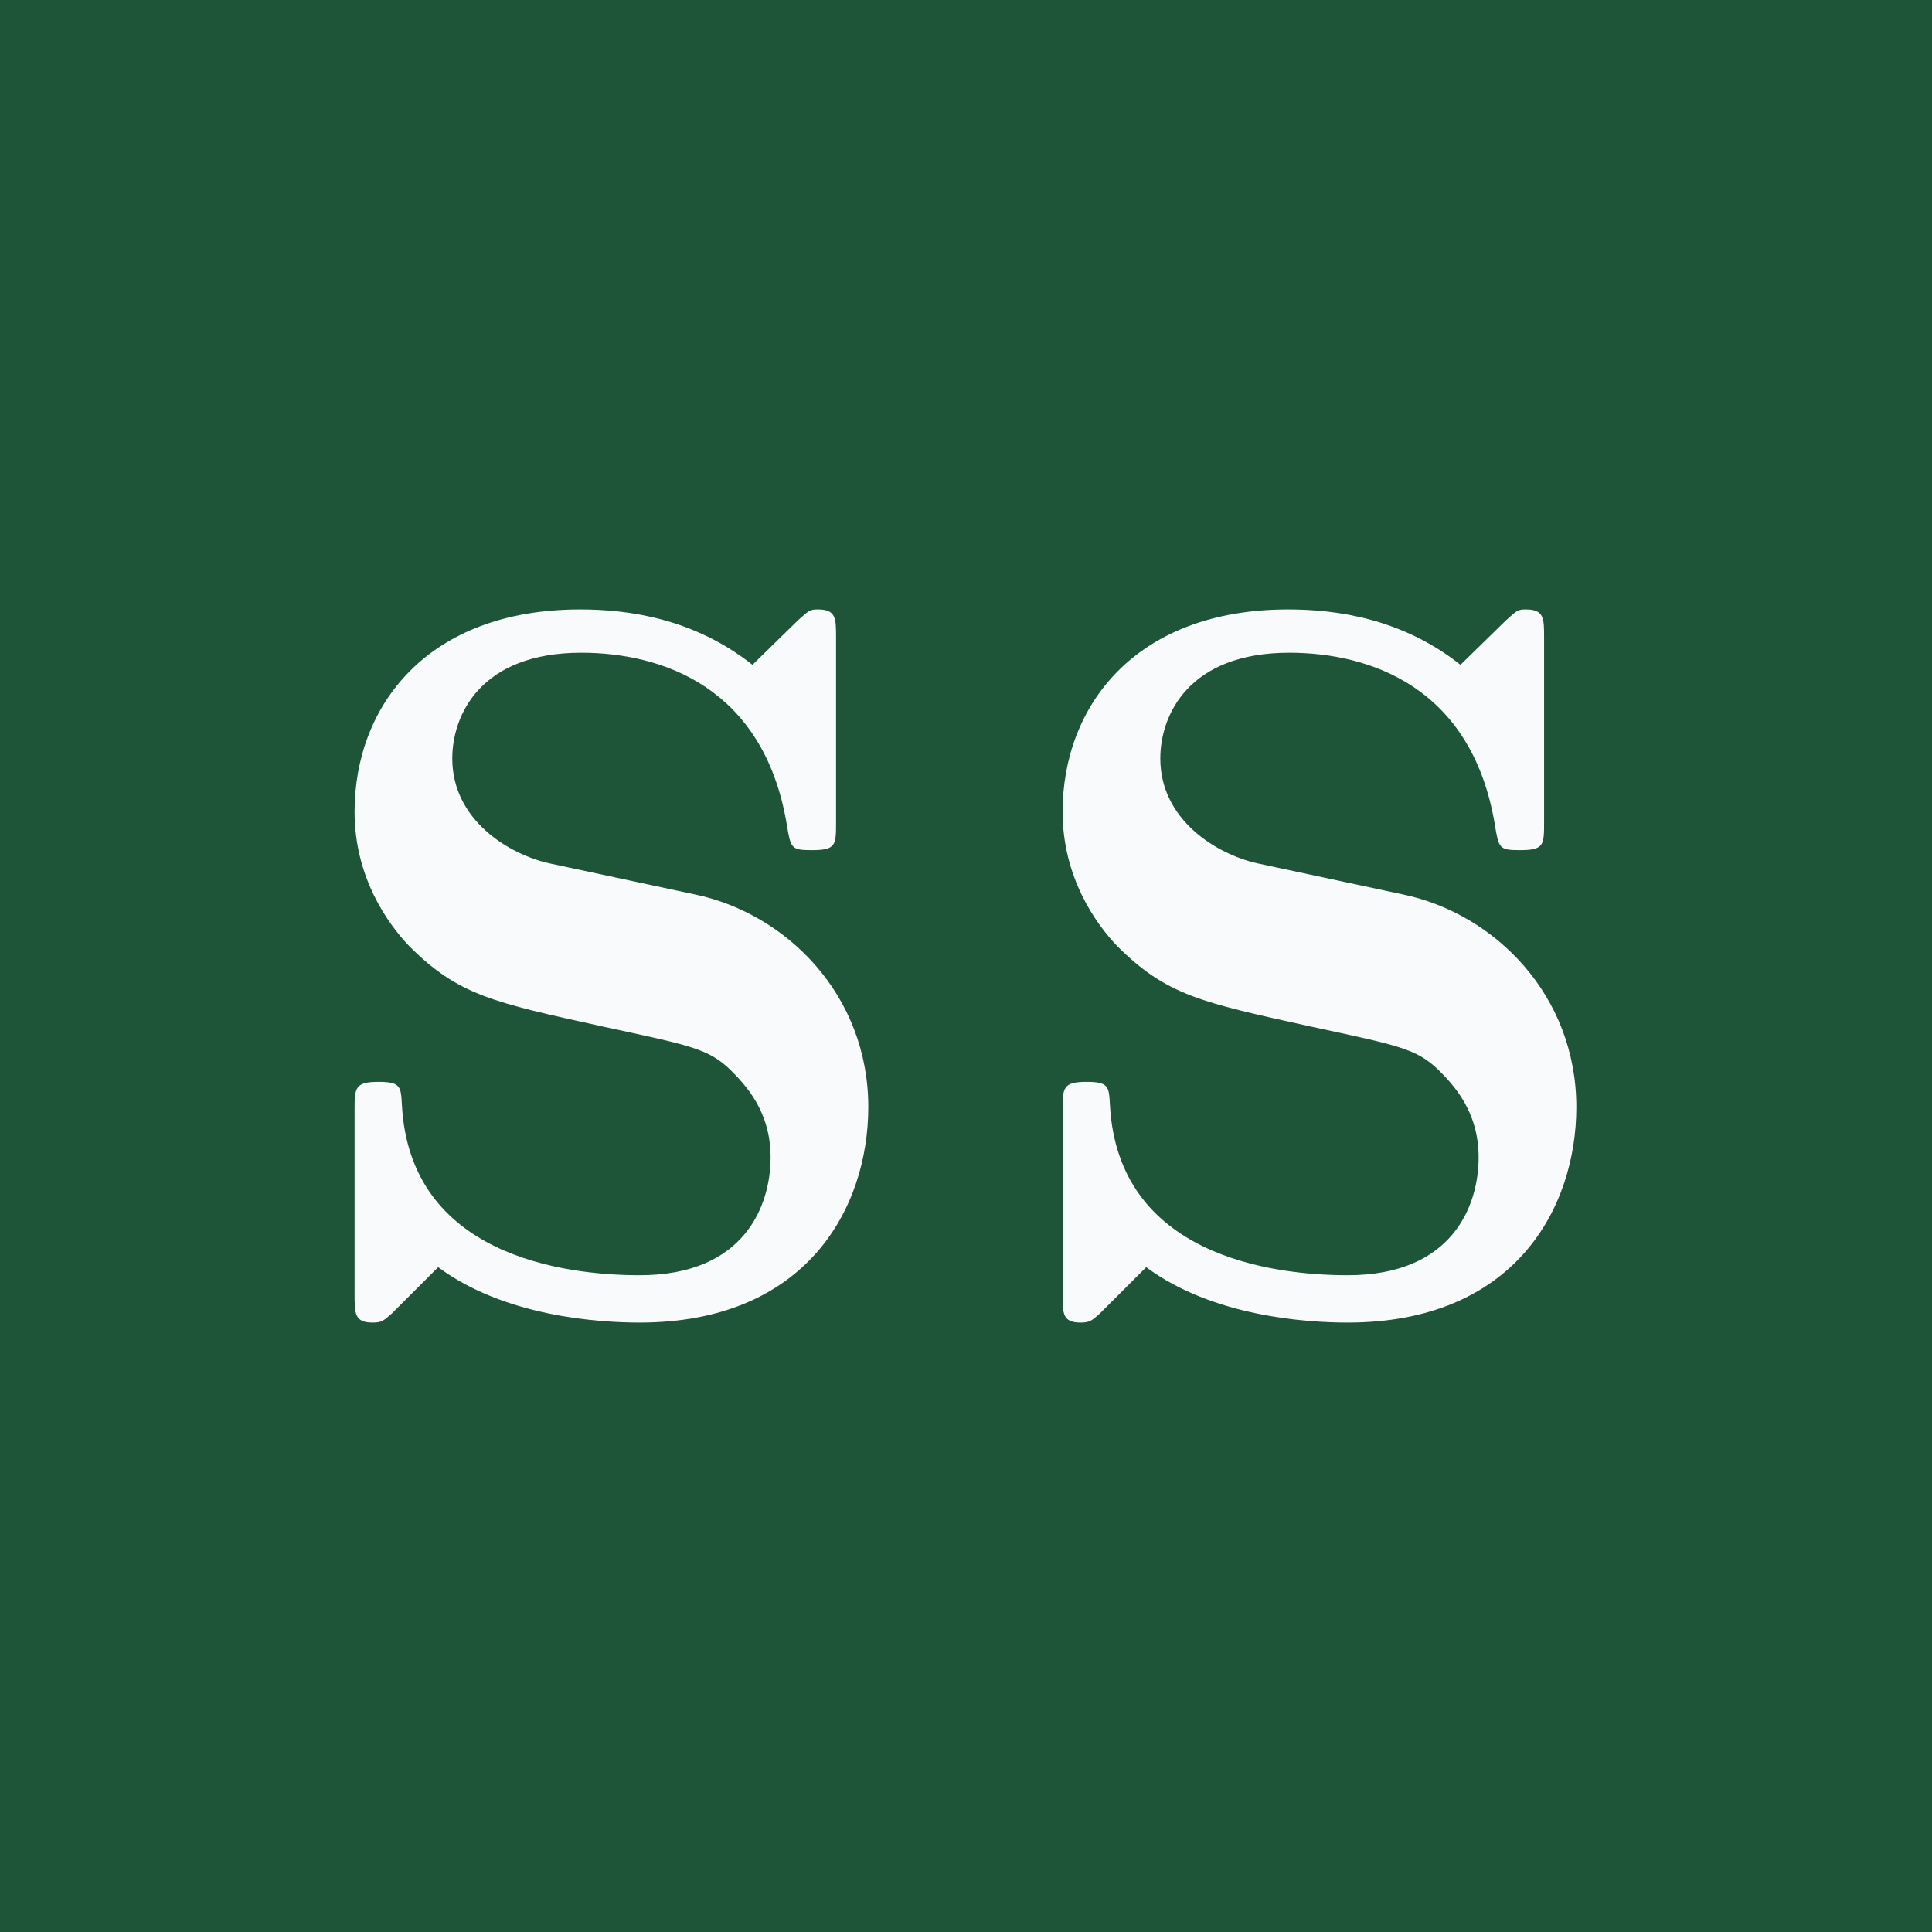
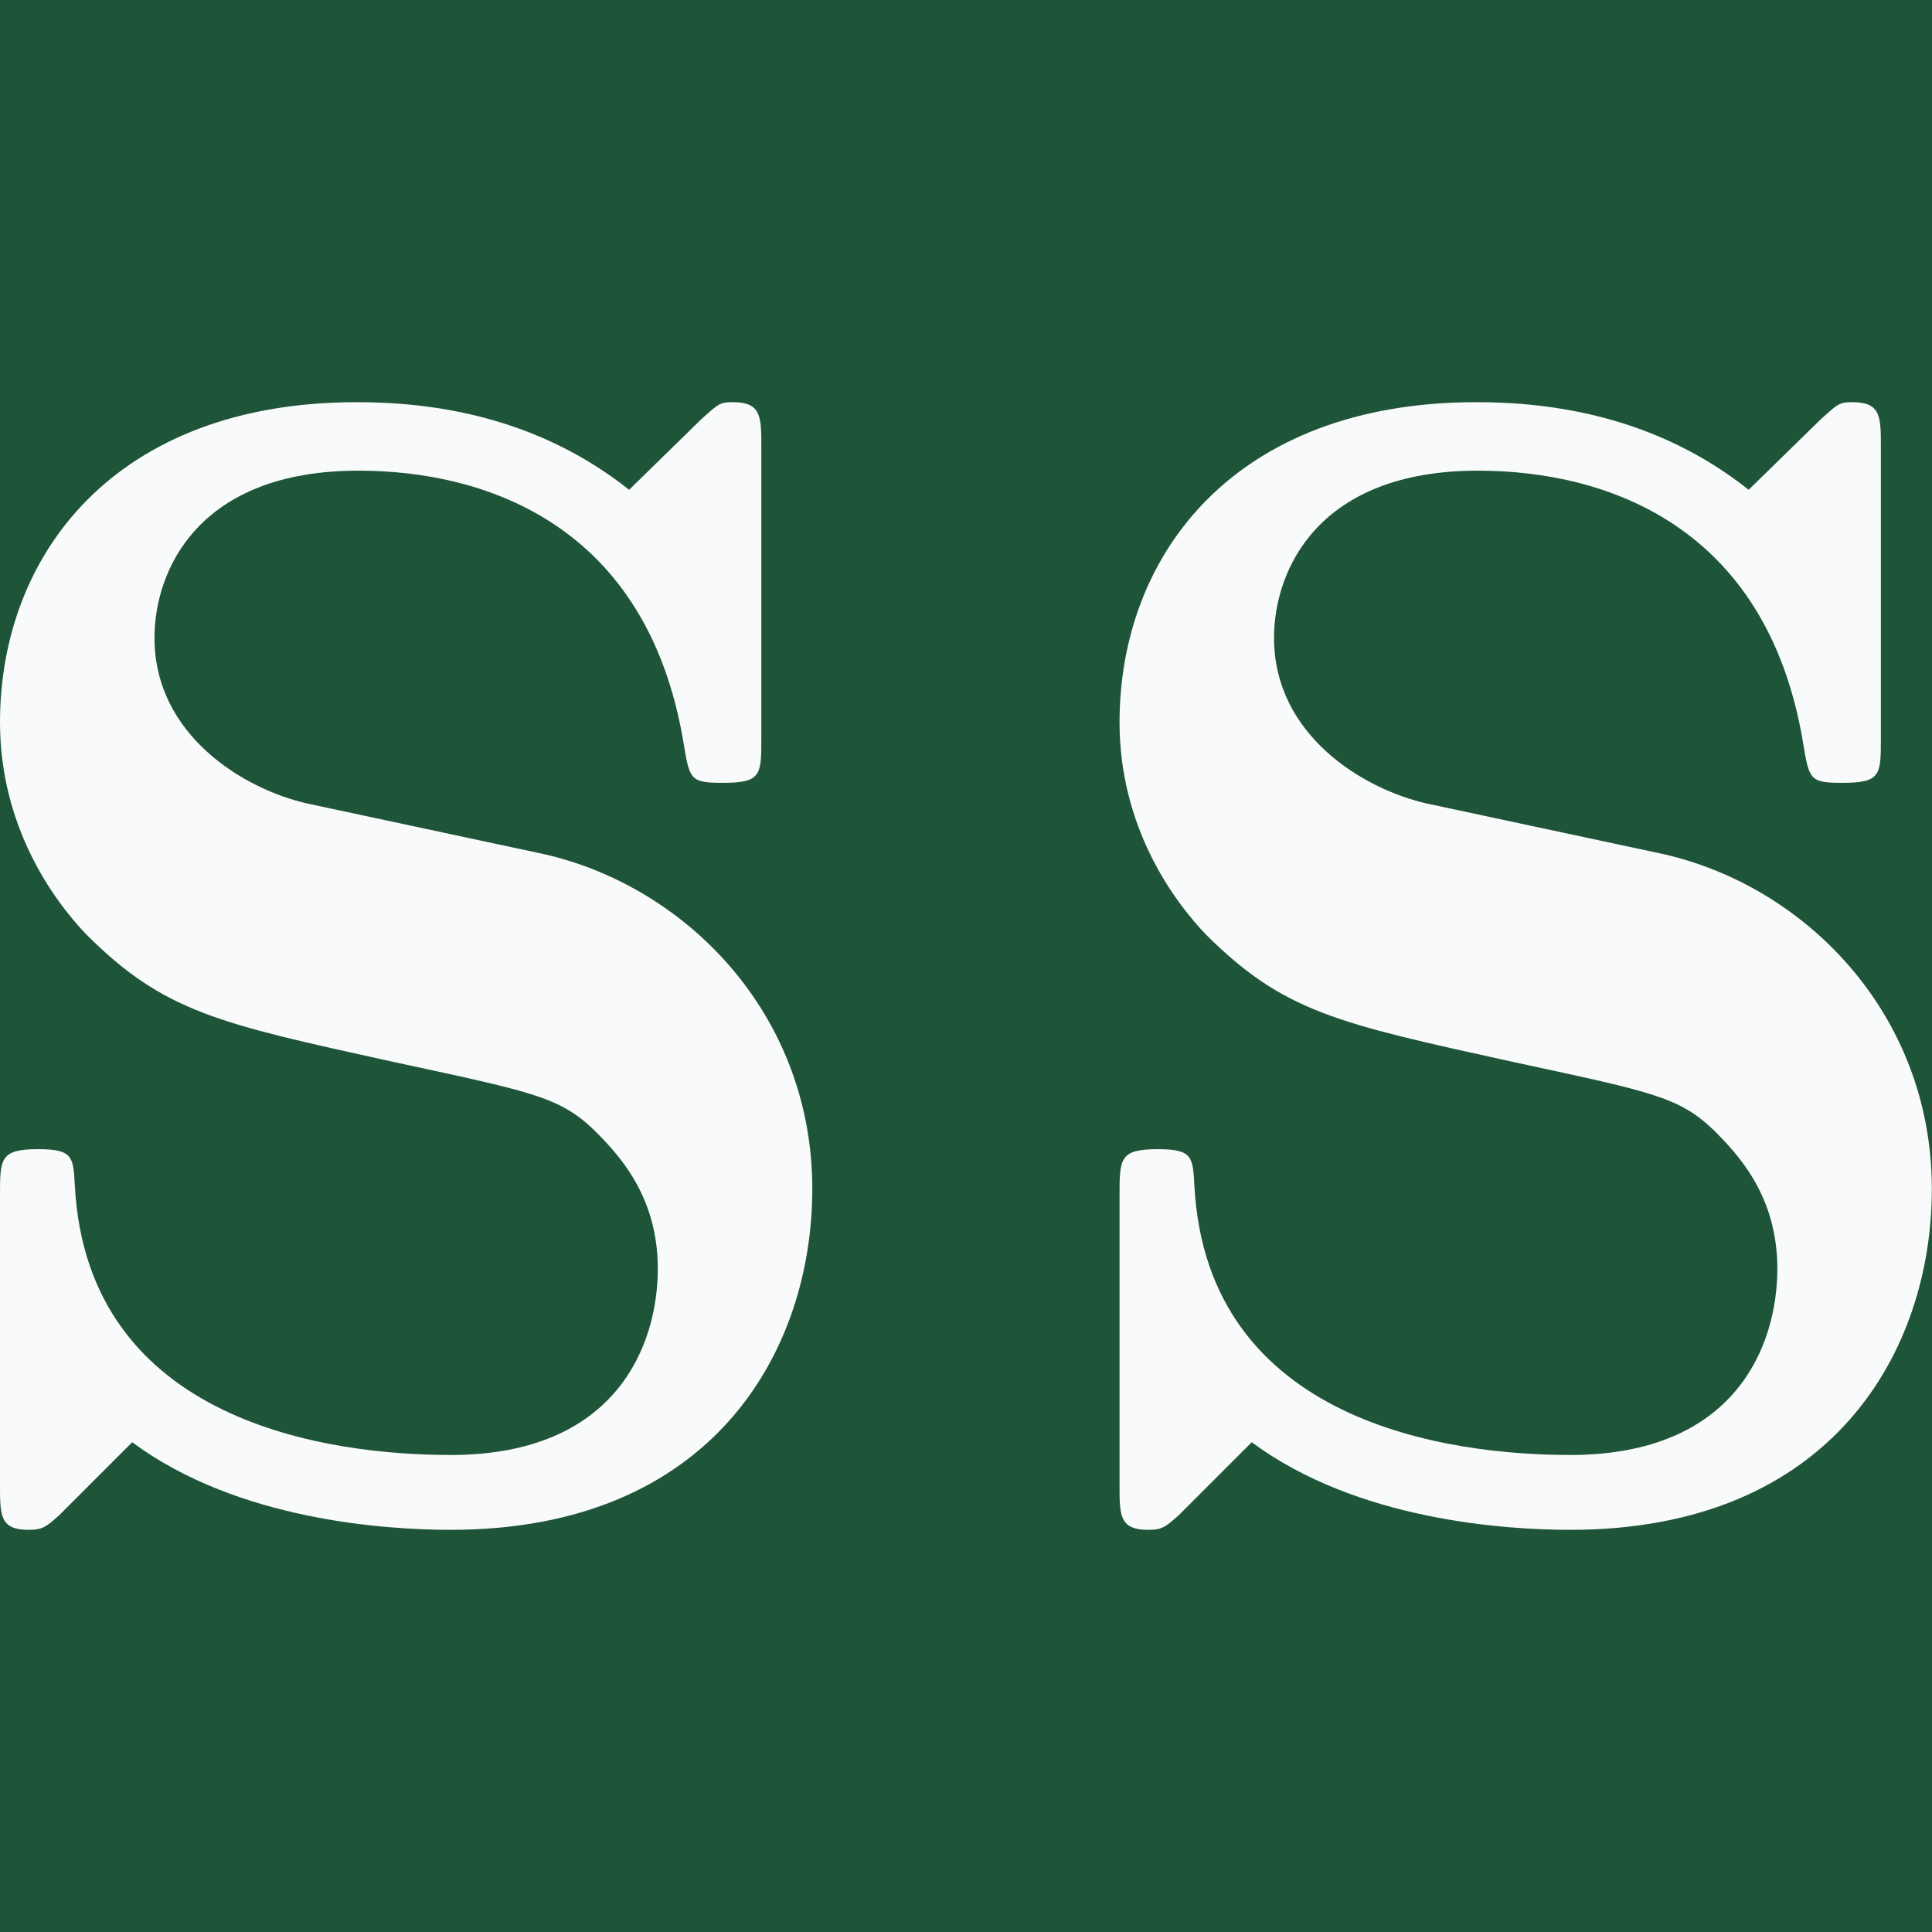
- <svg xmlns="http://www.w3.org/2000/svg" viewBox="0 0 1918 1918">
-   <rect width="1918" height="1918" fill="#1E5437" />
+ <svg xmlns="http://www.w3.org/2000/svg" viewBox="352 352.5 1213 1213">
+   <rect x="352" y="352.5" width="1213" height="1213" fill="#1E5437" />
  <g fill="#F9FAFB" transform="translate(288 616)">
    <path d="M64 669C64 688 64 697 82 697C91 697 93 695 101 688L147 642C213 691 306 697 347 697C512 697 574 584 574 483C574 372 493 291 402 272L257 241C217 232 161 198 161 137C161 94 189 32 289 32C369 32 470 66 493 202C497 226 497 228 518 228C542 228 542 223 542 200V17C542 -2 542 -11 524 -11C516 -11 515 -10 504 0L459 44C401 -2 336 -11 288 -11C136 -11 64 85 64 190C64 255 97 301 118 323C167 372 201 379 310 403C398 422 415 425 437 446C452 461 477 487 477 533C477 581 451 650 347 650C271 650 119 630 111 481C110 463 110 458 88 458C64 458 64 464 64 487Z" />
    <path d="M766.9 669C766.9 688 766.9 697 784.9 697C793.9 697 795.9 695 803.9 688L849.9 642C915.9 691 1008.9 697 1049.9 697C1214.9 697 1276.9 584 1276.9 483C1276.9 372 1195.9 291 1104.9 272L959.9 241C919.9 232 863.9 198 863.9 137C863.9 94 891.9 32 991.9 32C1071.9 32 1172.9 66 1195.9 202C1199.9 226 1199.9 228 1220.9 228C1244.9 228 1244.9 223 1244.9 200V17C1244.9 -2 1244.9 -11 1226.9 -11C1218.9 -11 1217.9 -10 1206.9 0L1161.9 44C1103.9 -2 1038.9 -11 990.9 -11C838.9 -11 766.9 85 766.9 190C766.9 255 799.9 301 820.9 323C869.9 372 903.9 379 1012.9 403C1100.9 422 1117.9 425 1139.9 446C1154.9 461 1179.9 487 1179.9 533C1179.9 581 1153.9 650 1049.9 650C973.9 650 821.9 630 813.9 481C812.9 463 812.9 458 790.9 458C766.9 458 766.9 464 766.9 487Z" />
  </g>
</svg>
